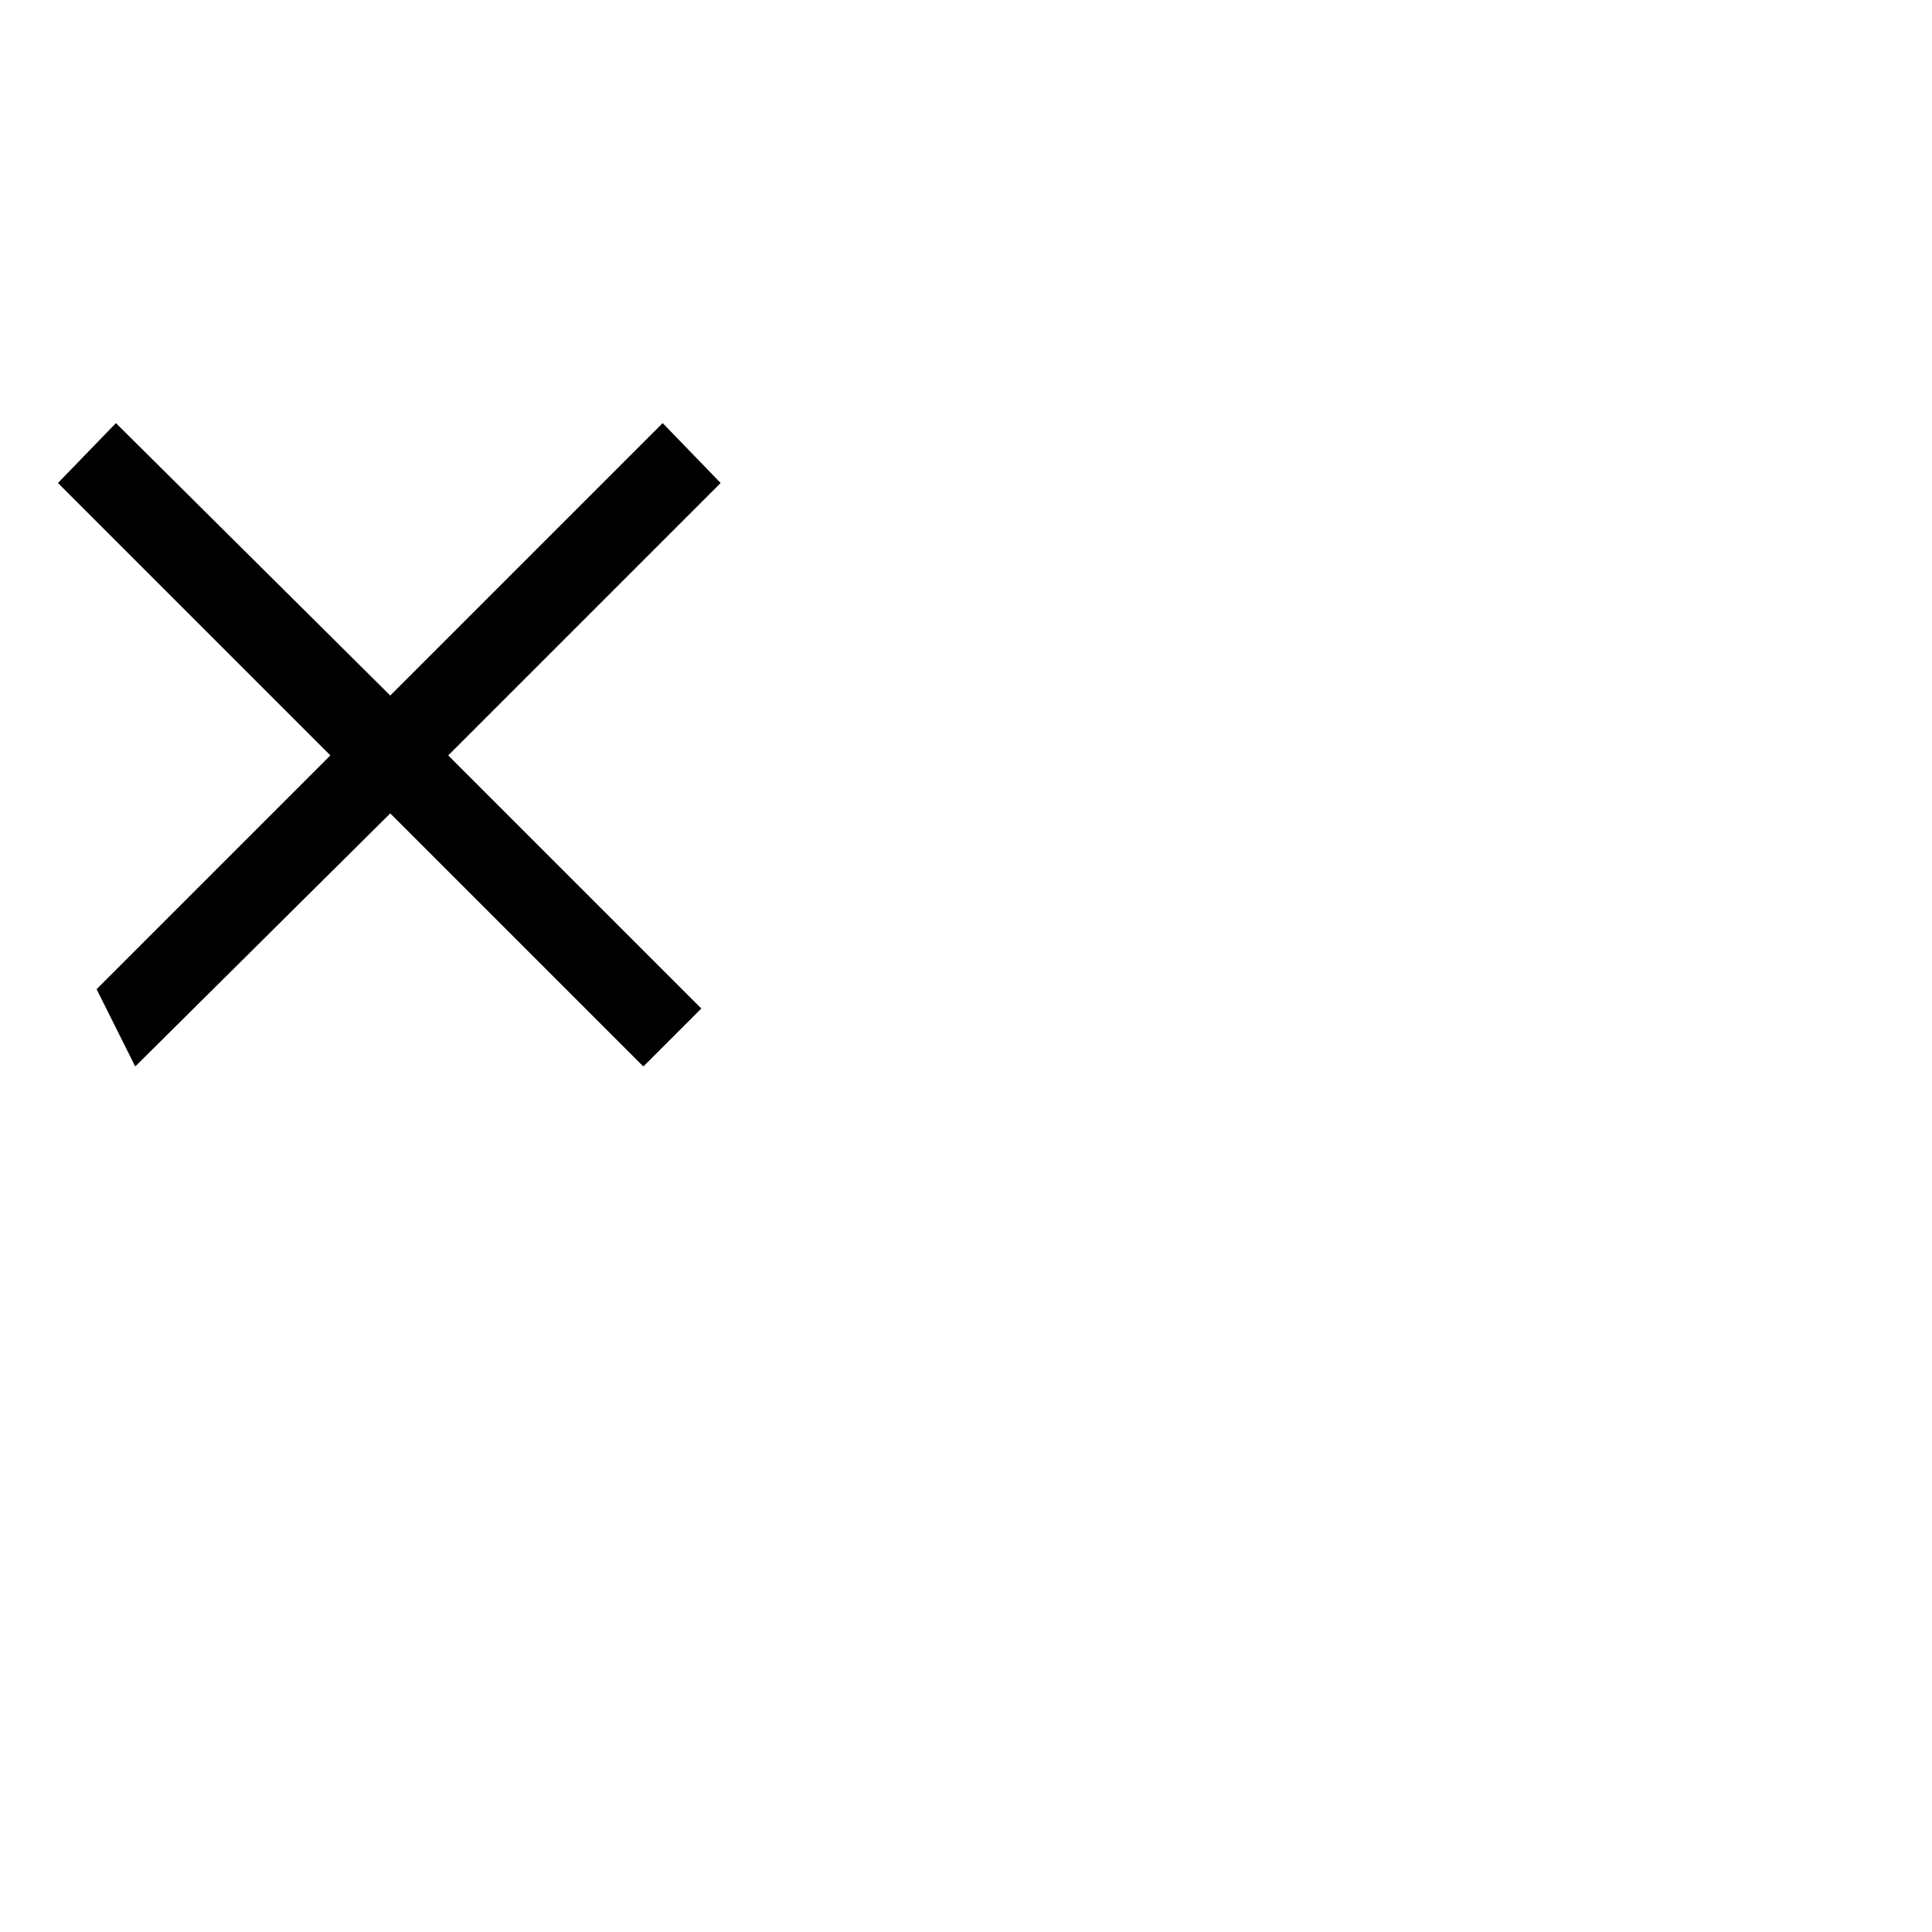
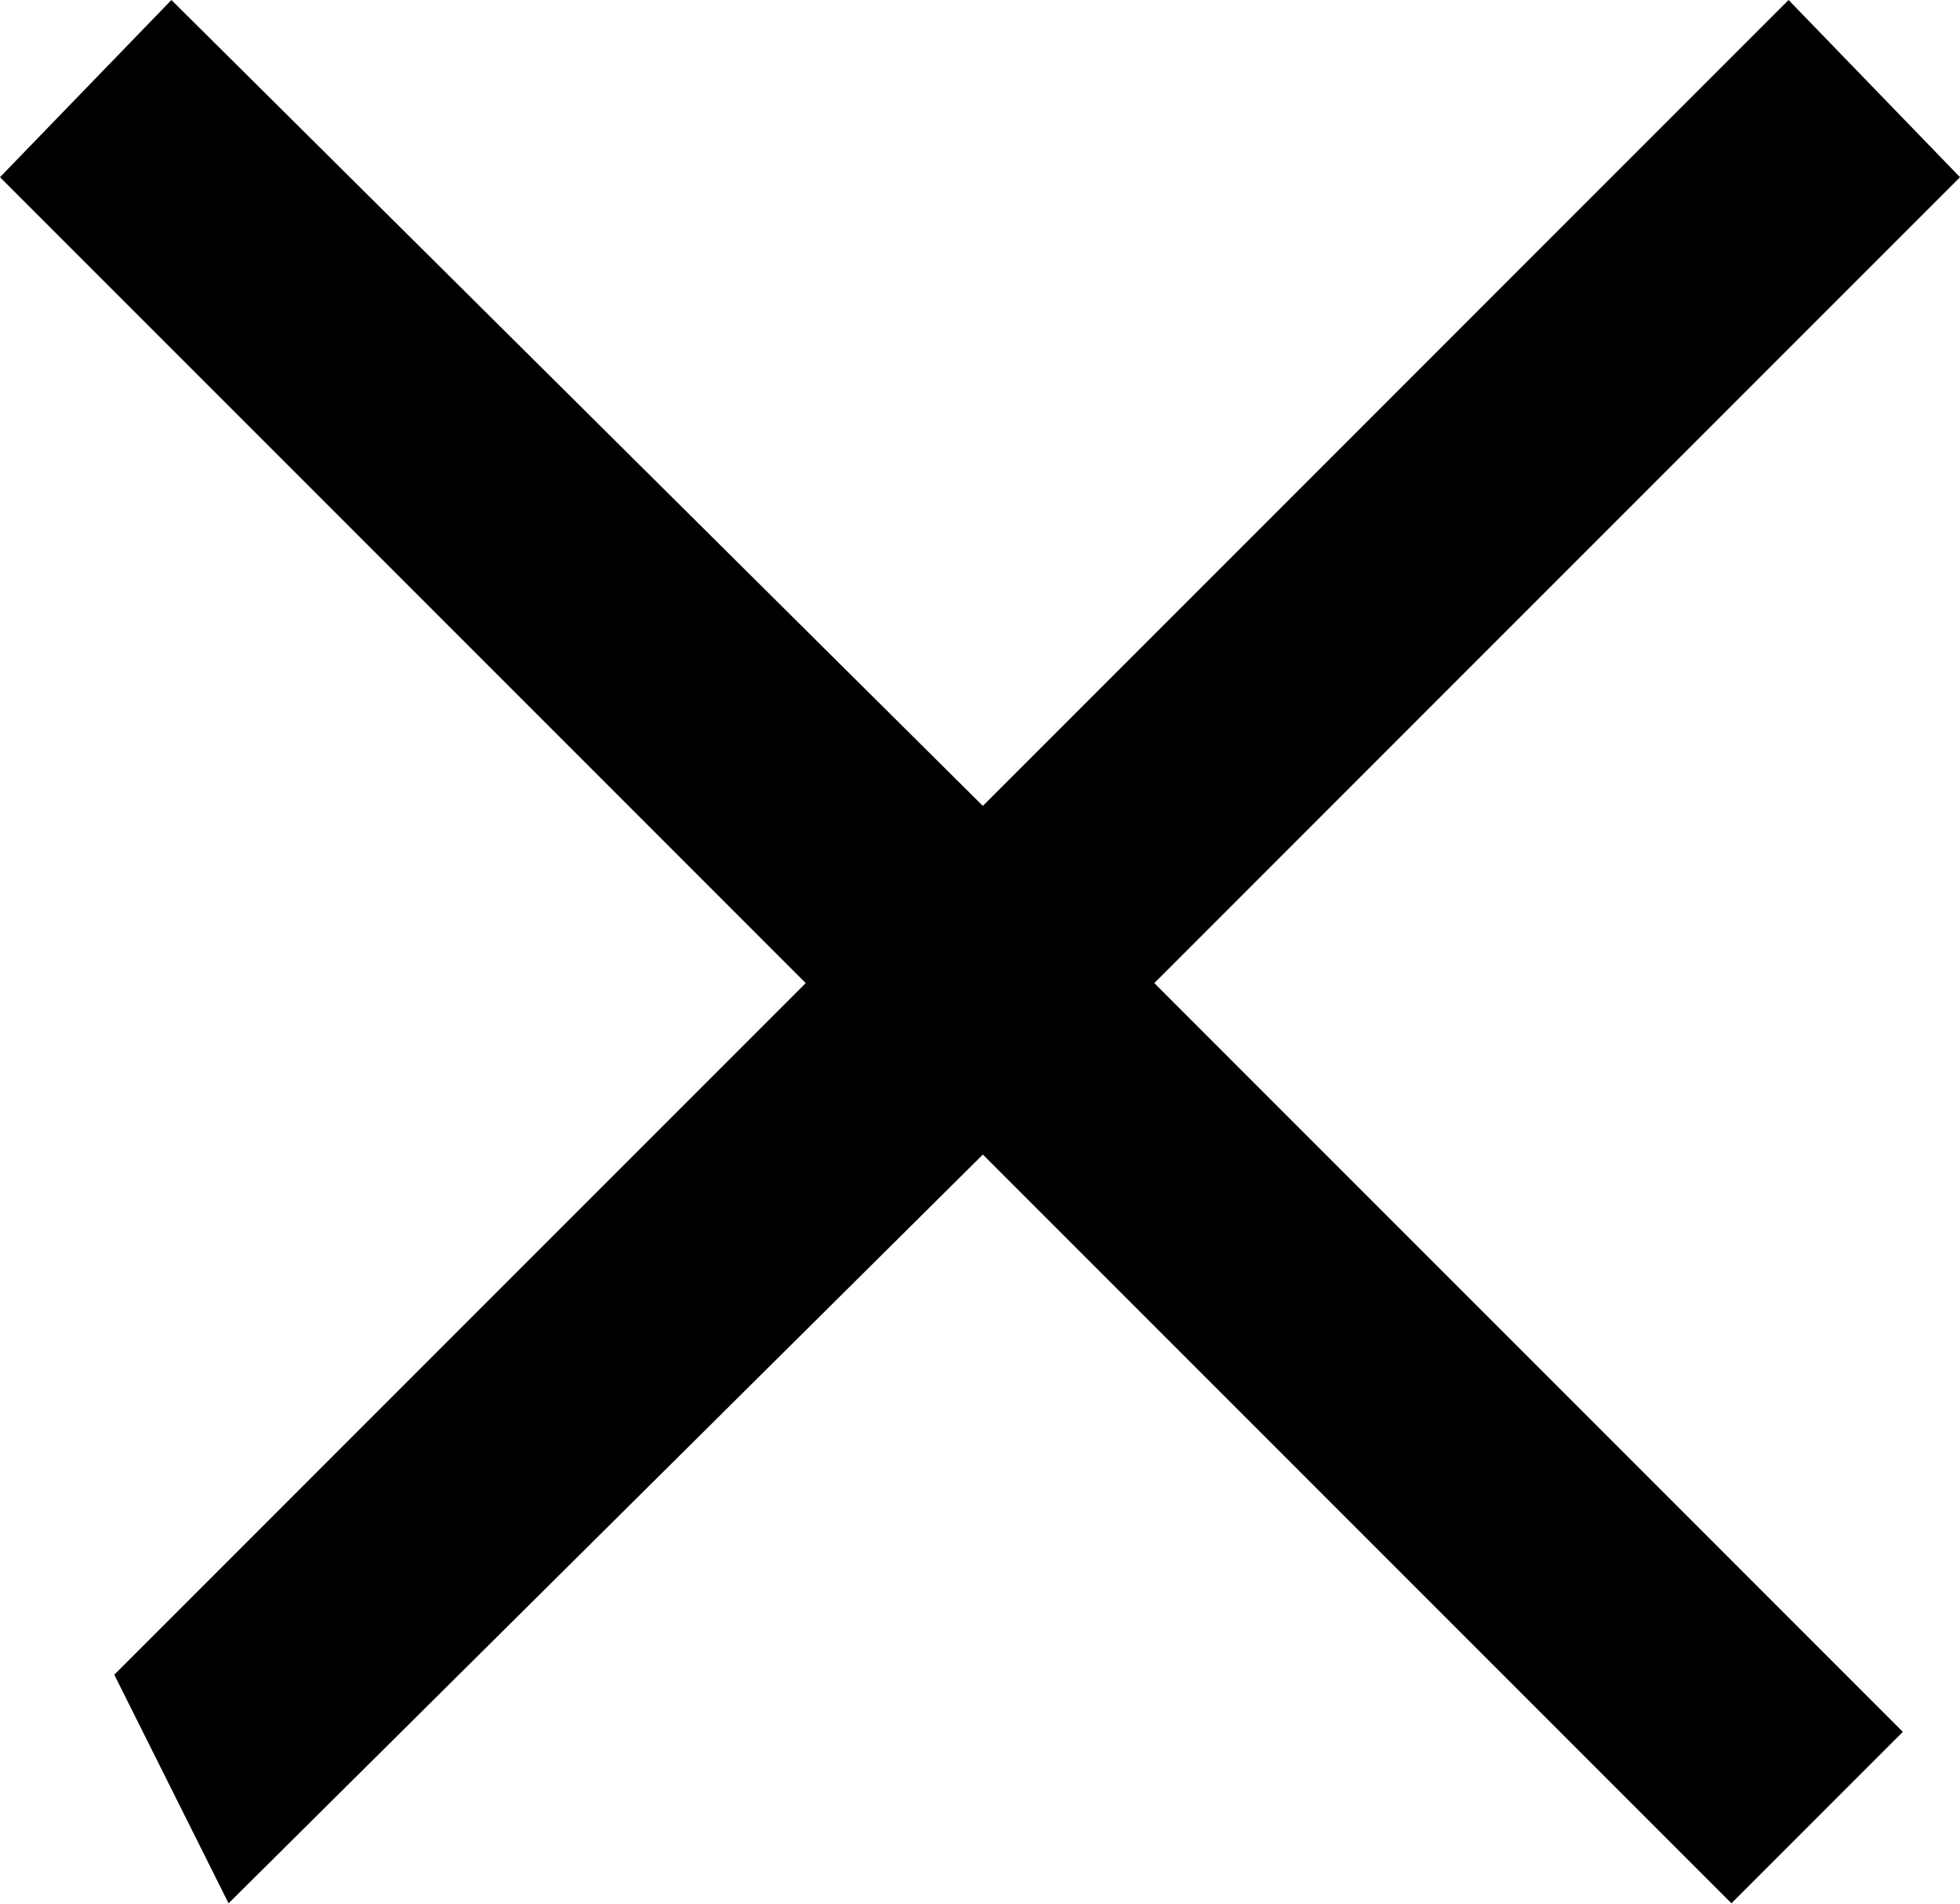
- <svg xmlns="http://www.w3.org/2000/svg" version="1.1" width="100" height="100" viewBox="0 -200 1000 1000" id="svg3001">
+ <svg xmlns="http://www.w3.org/2000/svg" version="1.1" width="34.3" height="33.3" viewBox="0 -200 343 333" id="svg3001">
  <defs id="defs3009" />
-   <g transform="matrix(1,0,0,-1,0,800)" id="g3003">
+   <g transform="matrix(1,0,0,-1,-30,581)" id="g3003">
    <path d="M 202,640 343,781 373,750 232,609 363,478 333,448 202,579 70,448 50,488 171,609 30,750 60,781 z" id="path3005" style="fill:currentColor" />
  </g>
</svg>
